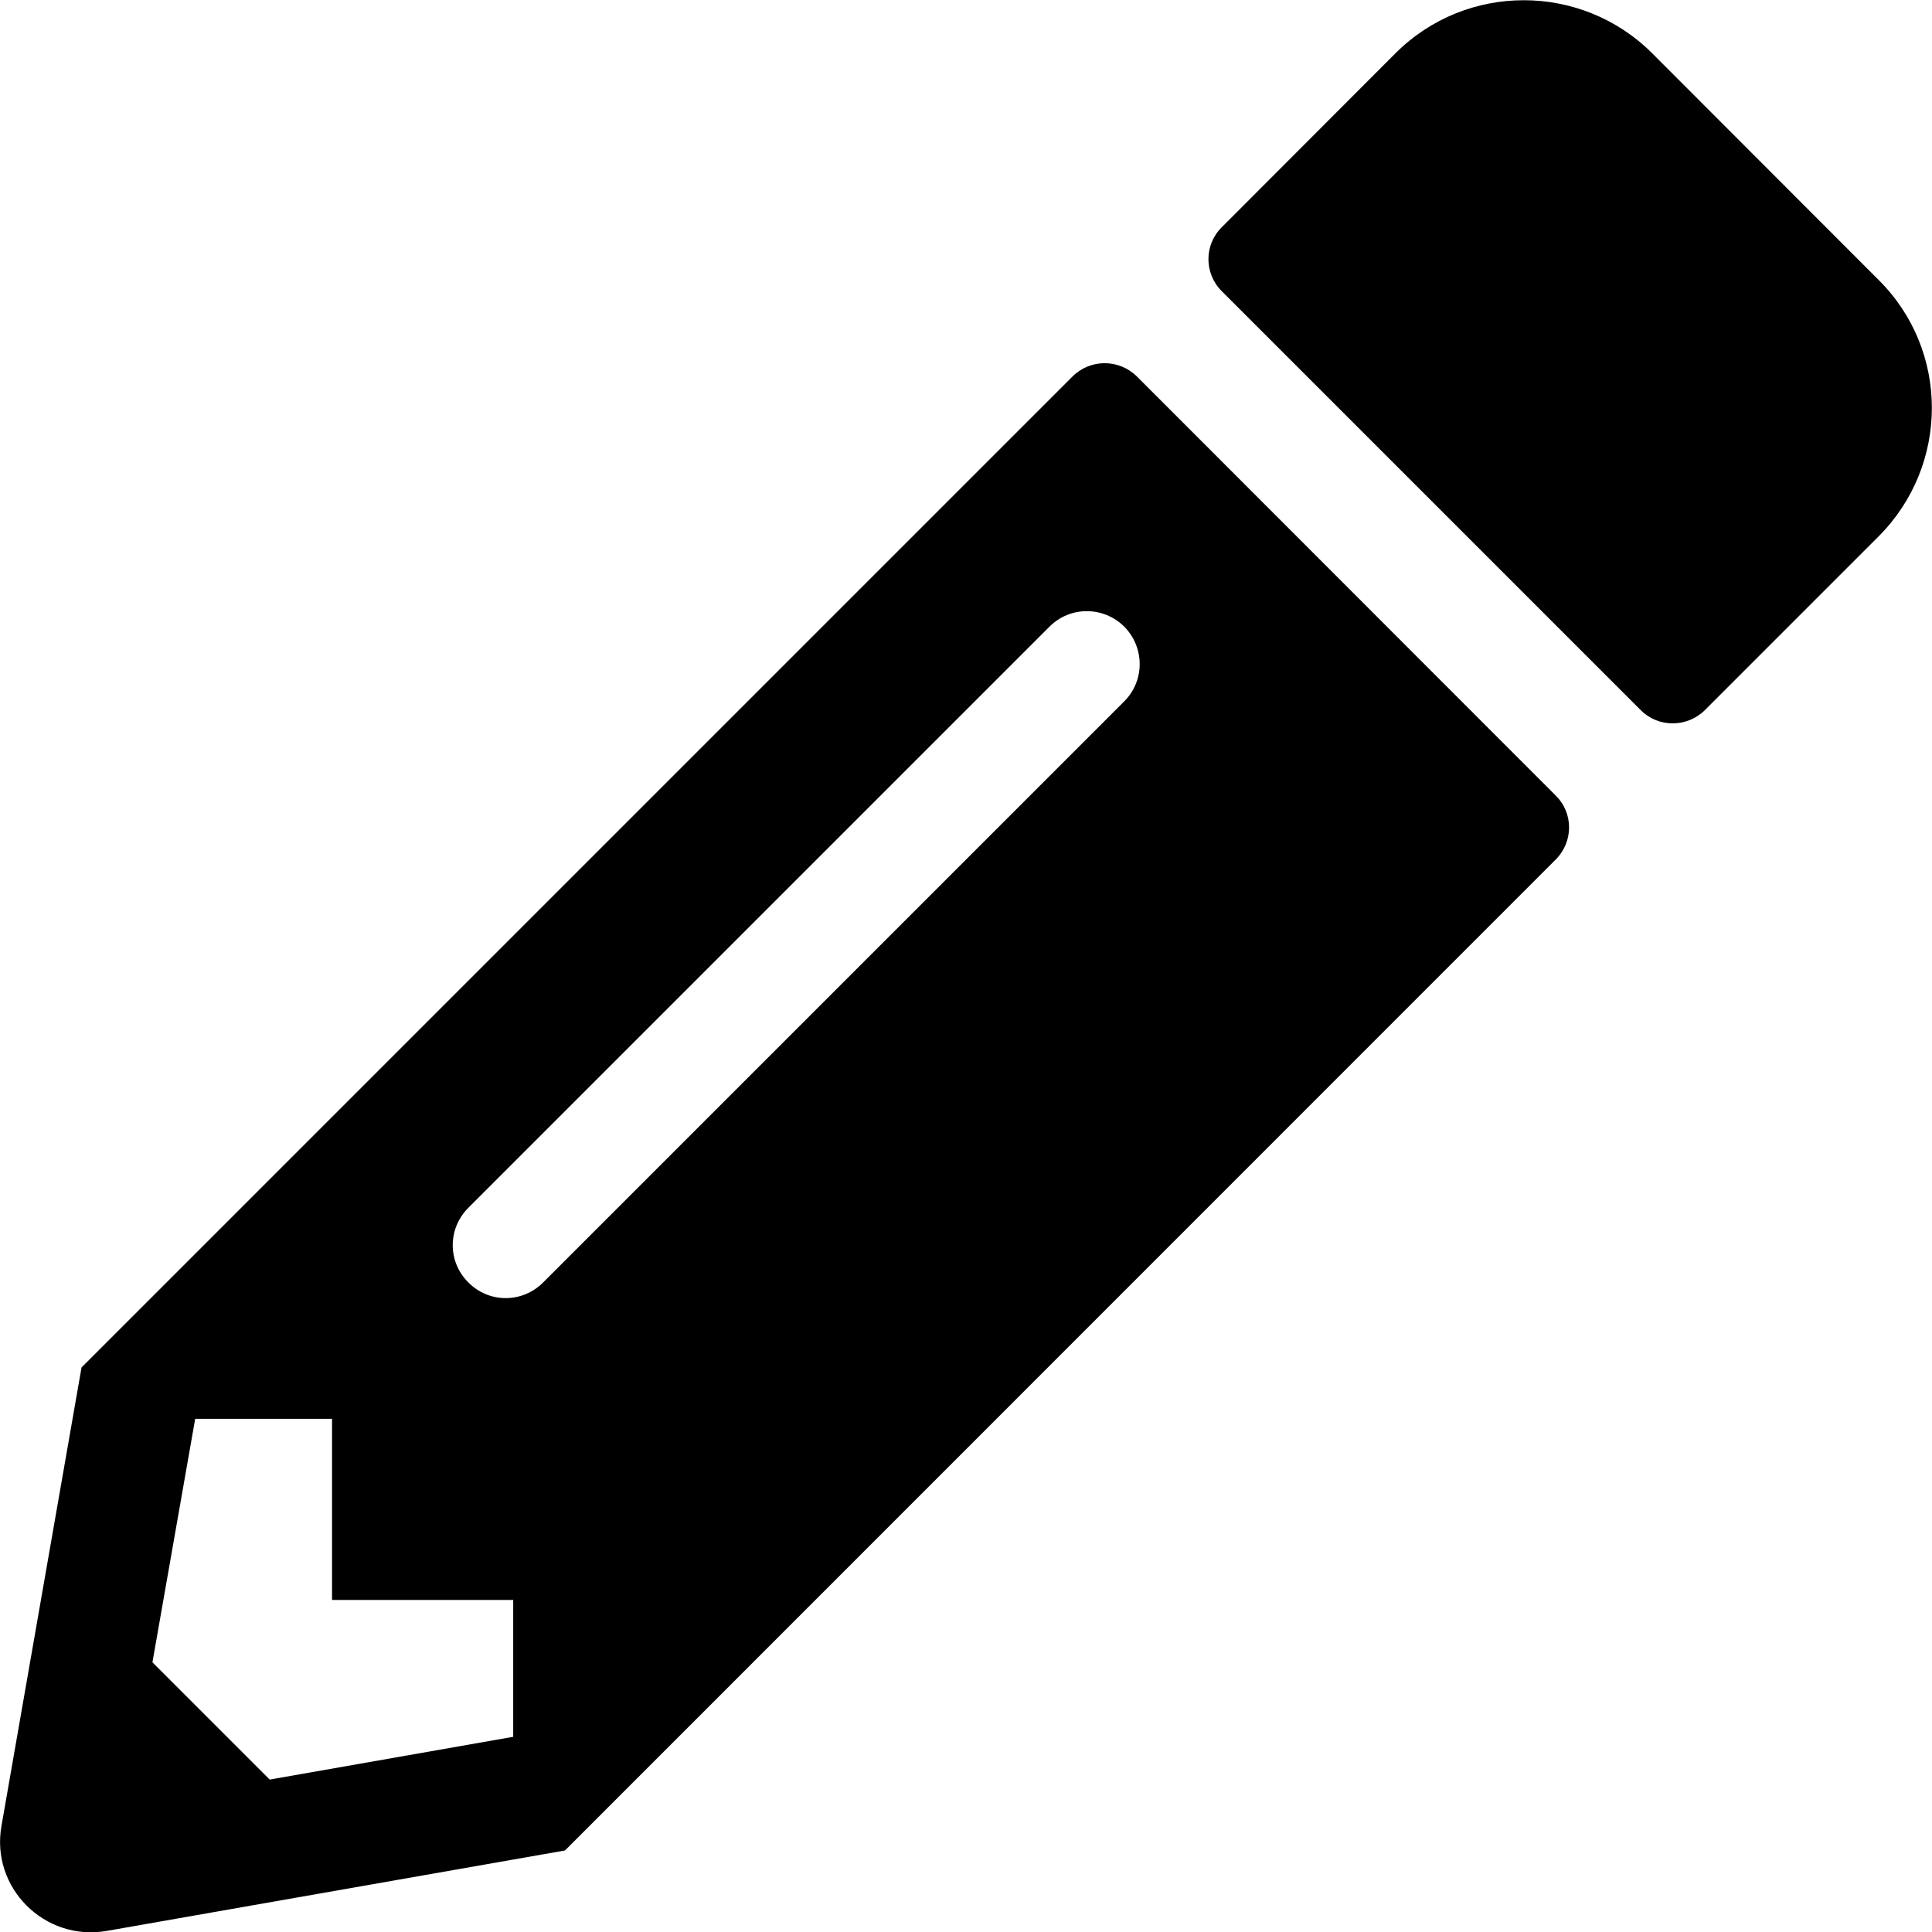
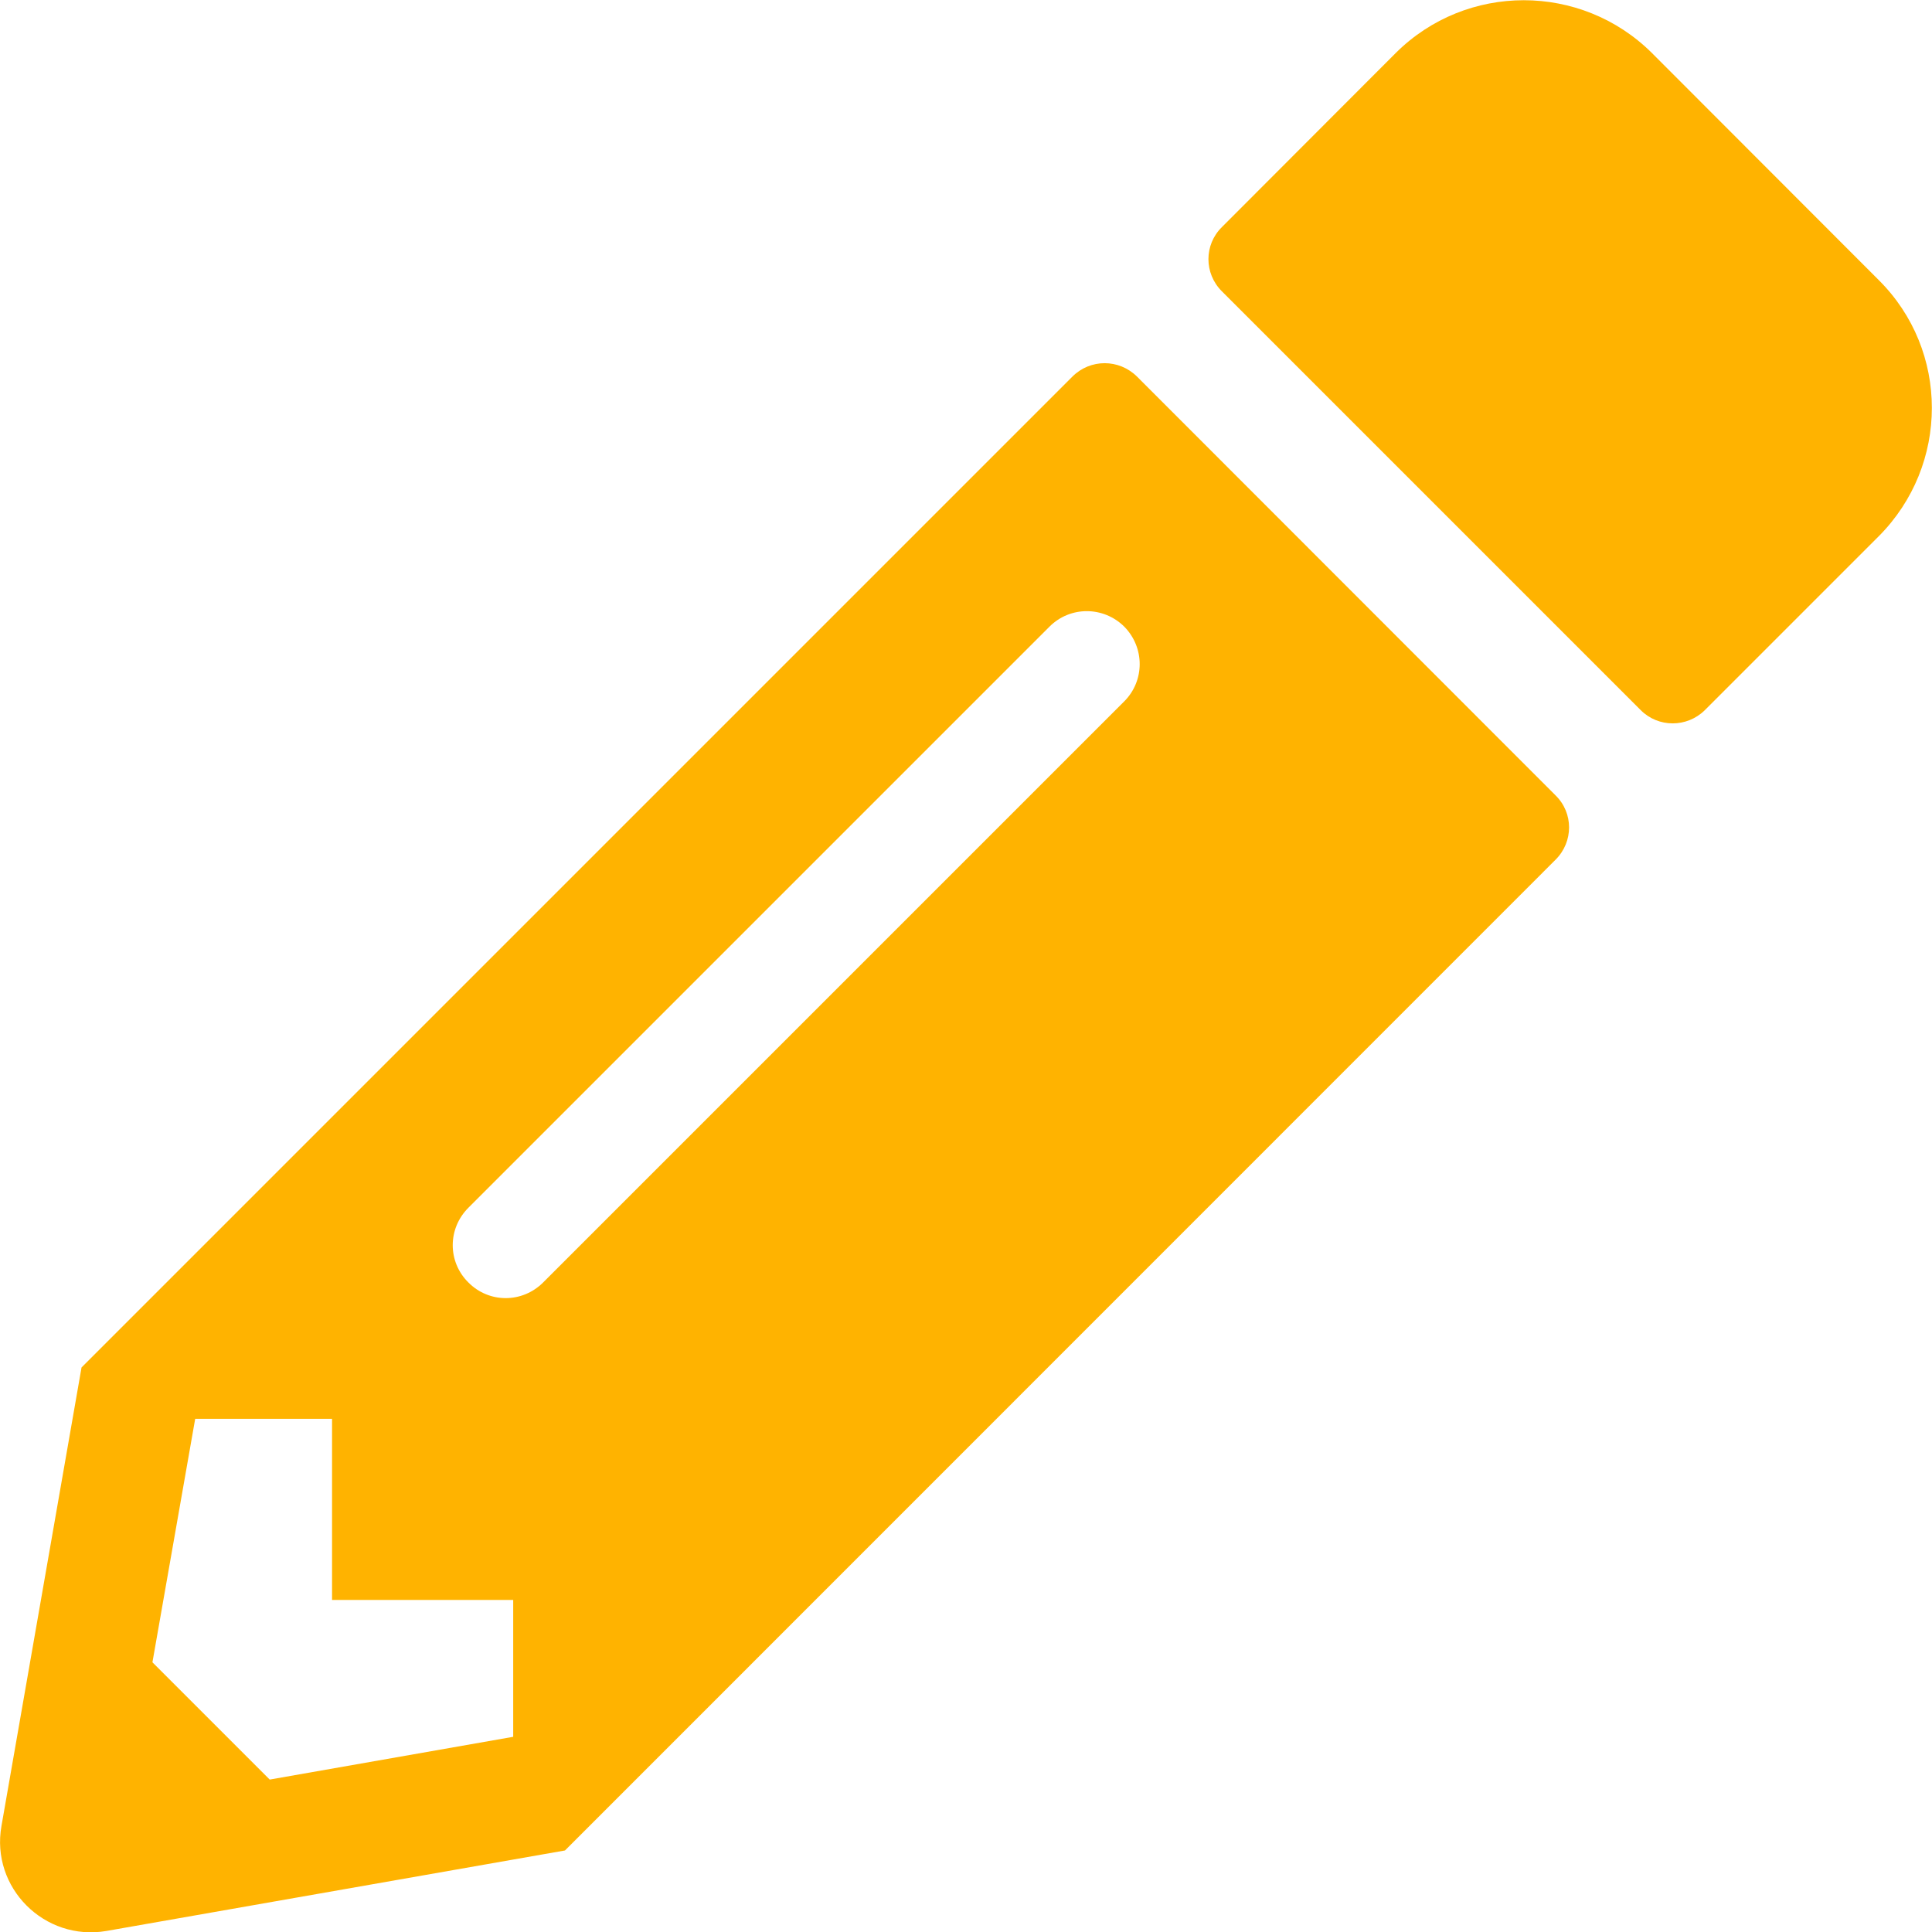
<svg xmlns="http://www.w3.org/2000/svg" width="30pt" height="30pt" viewBox="0 0 30 30" version="1.1">
  <g id="surface1">
-     <path style=" stroke:none;fill-rule:nonzero;fill:rgb(0%,0%,0%);fill-opacity:1;" d="M 29.172 8.328 L 26.473 11.027 C 26.195 11.301 25.75 11.301 25.477 11.027 L 18.973 4.523 C 18.695 4.246 18.695 3.801 18.973 3.527 L 21.672 0.824 C 22.77 -0.27 24.551 -0.27 25.652 0.824 L 29.172 4.348 C 30.273 5.441 30.273 7.223 29.172 8.328 Z M 16.652 5.848 L 1.266 21.234 L 0.023 28.352 C -0.148 29.312 0.691 30.148 1.652 29.984 L 8.773 28.734 L 24.156 13.348 C 24.434 13.07 24.434 12.625 24.156 12.352 L 17.656 5.848 C 17.375 5.57 16.93 5.57 16.652 5.848 Z M 7.273 19.914 C 6.949 19.594 6.949 19.078 7.273 18.754 L 16.297 9.73 C 16.617 9.41 17.133 9.41 17.457 9.73 C 17.777 10.055 17.777 10.57 17.457 10.891 L 8.434 19.914 C 8.109 20.238 7.594 20.238 7.273 19.914 Z M 5.156 24.844 L 7.969 24.844 L 7.969 26.969 L 4.188 27.633 L 2.367 25.812 L 3.031 22.031 L 5.156 22.031 Z M 5.156 24.844 " />
+     <path style=" stroke:none;fill-rule:nonzero;fill:#FFB300;fill-opacity:1;" d="M 29.172 8.328 L 26.473 11.027 C 26.195 11.301 25.75 11.301 25.477 11.027 L 18.973 4.523 C 18.695 4.246 18.695 3.801 18.973 3.527 L 21.672 0.824 C 22.77 -0.27 24.551 -0.27 25.652 0.824 L 29.172 4.348 C 30.273 5.441 30.273 7.223 29.172 8.328 Z M 16.652 5.848 L 1.266 21.234 L 0.023 28.352 C -0.148 29.312 0.691 30.148 1.652 29.984 L 8.773 28.734 L 24.156 13.348 C 24.434 13.07 24.434 12.625 24.156 12.352 L 17.656 5.848 C 17.375 5.57 16.93 5.57 16.652 5.848 Z M 7.273 19.914 C 6.949 19.594 6.949 19.078 7.273 18.754 L 16.297 9.73 C 16.617 9.41 17.133 9.41 17.457 9.73 C 17.777 10.055 17.777 10.57 17.457 10.891 L 8.434 19.914 C 8.109 20.238 7.594 20.238 7.273 19.914 Z M 5.156 24.844 L 7.969 24.844 L 7.969 26.969 L 4.188 27.633 L 2.367 25.812 L 3.031 22.031 L 5.156 22.031 Z M 5.156 24.844 " />
  </g>
</svg>
